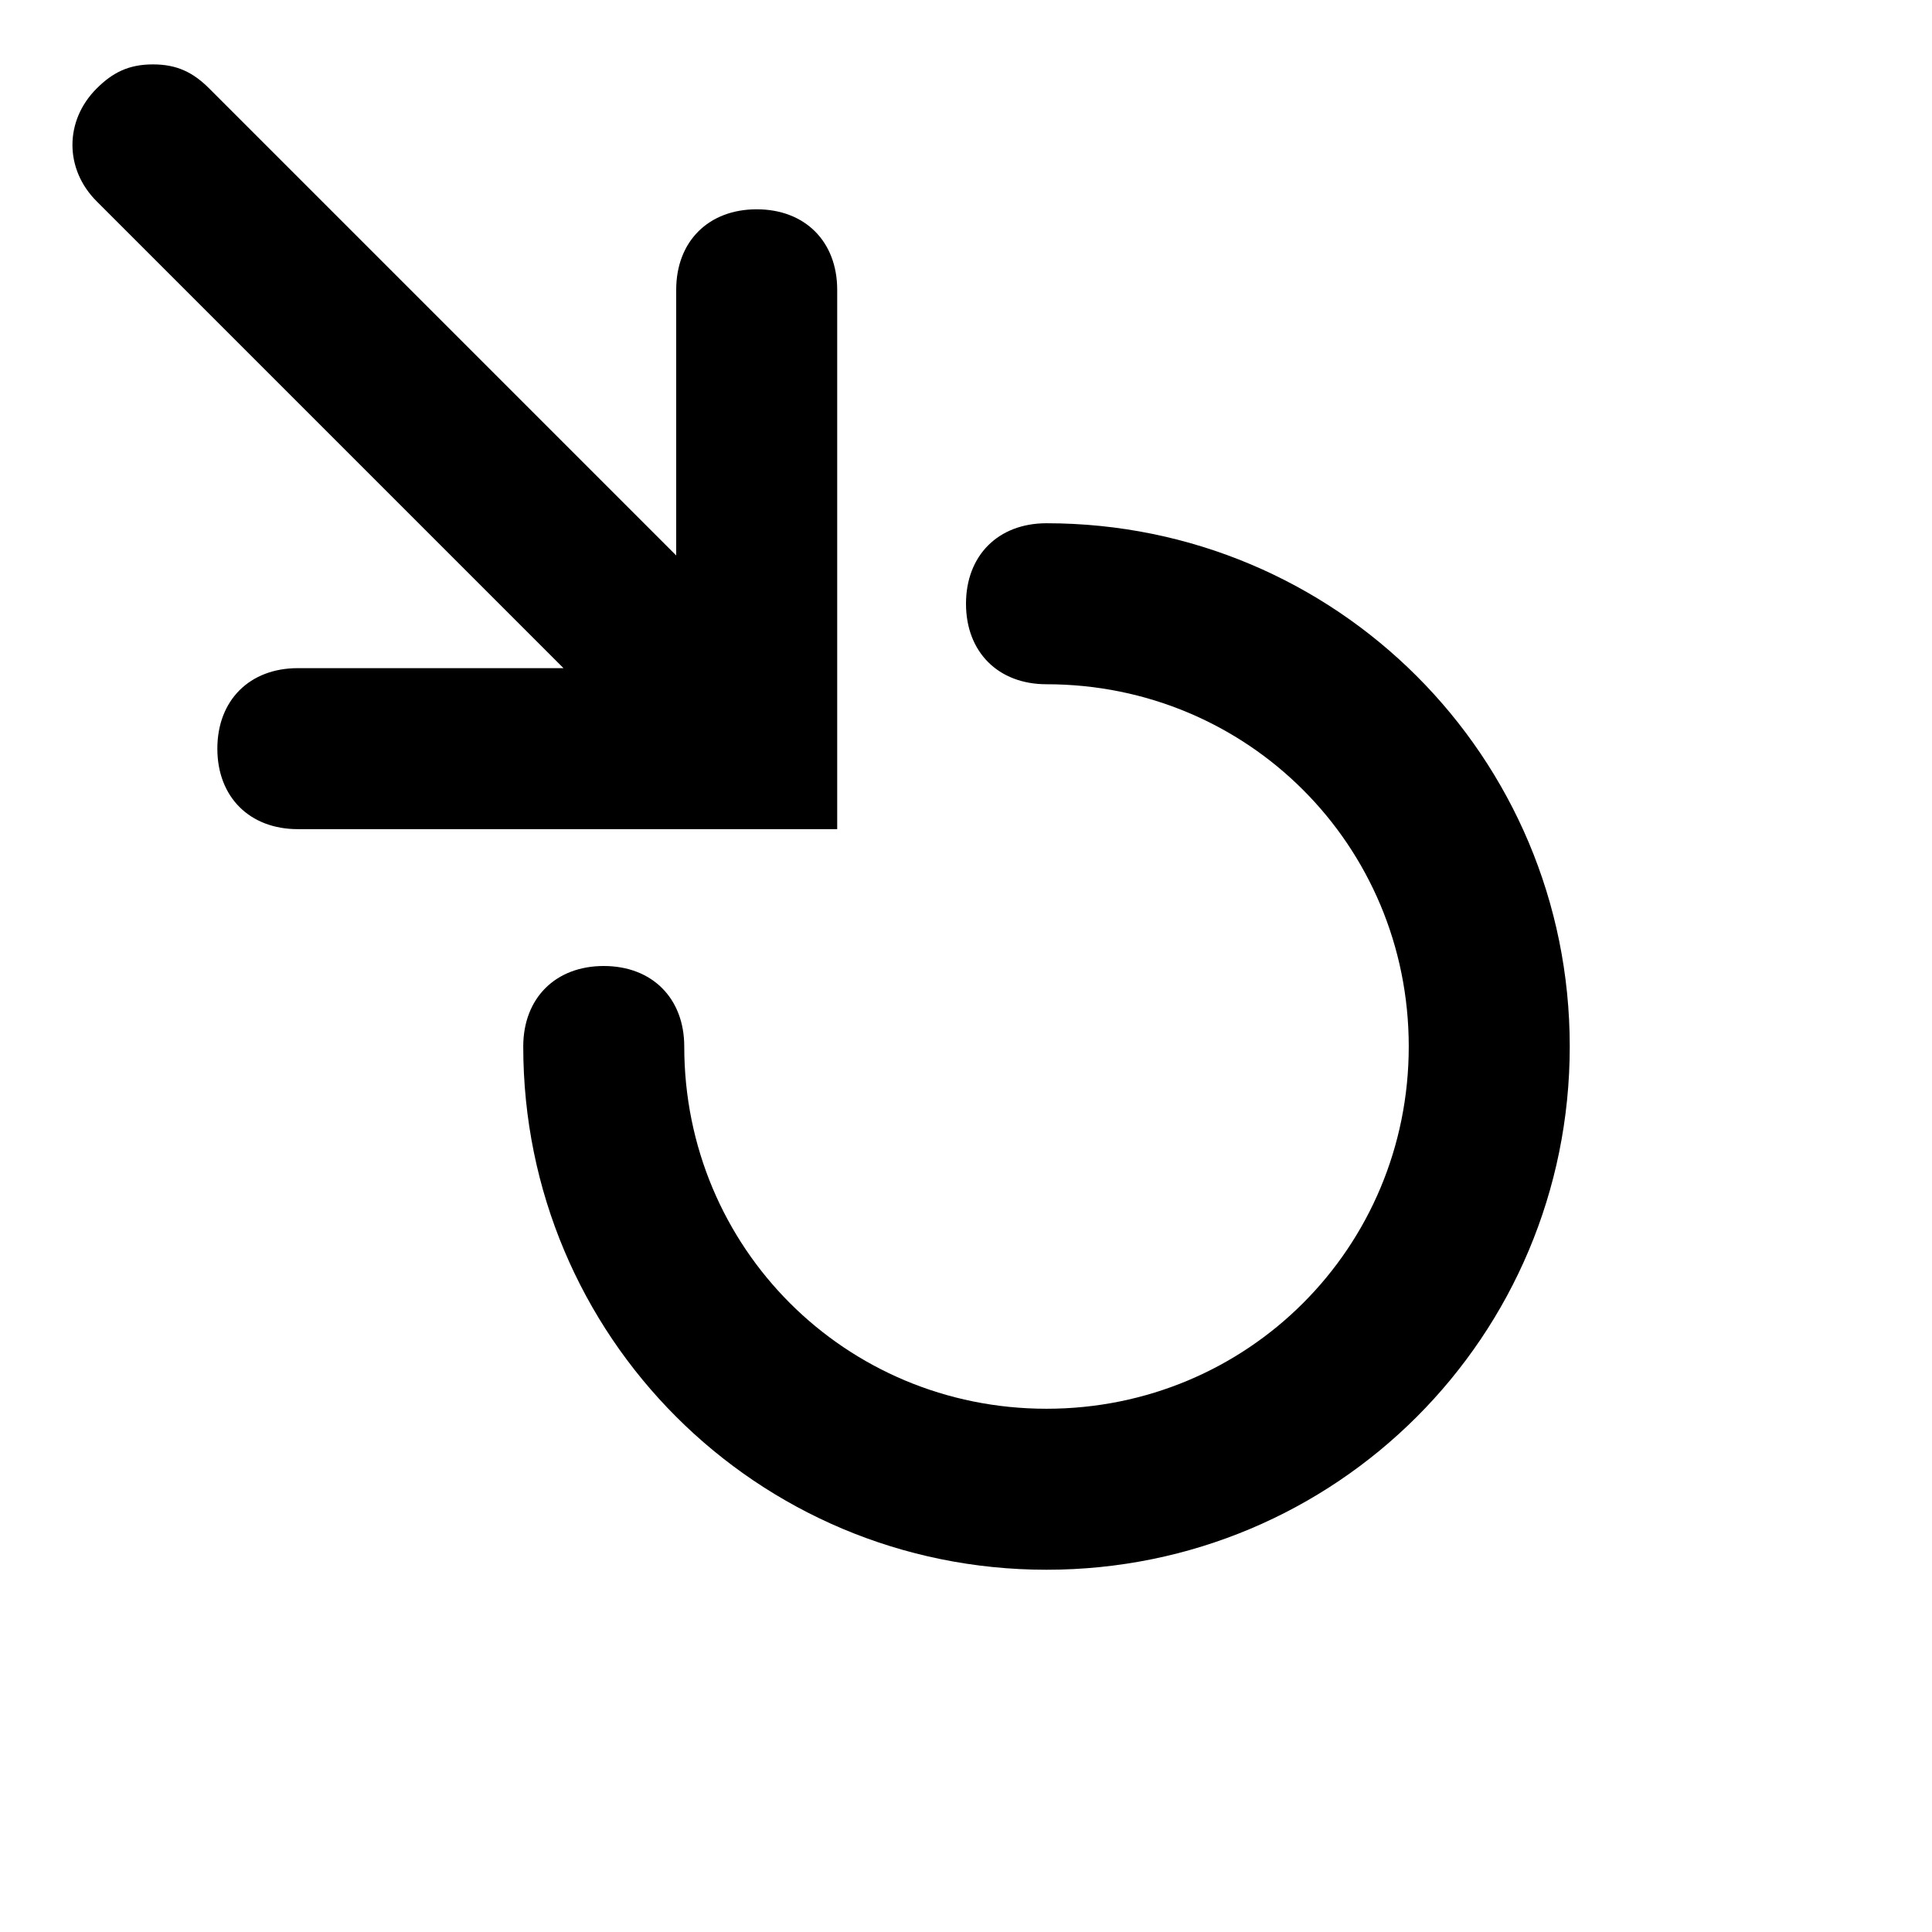
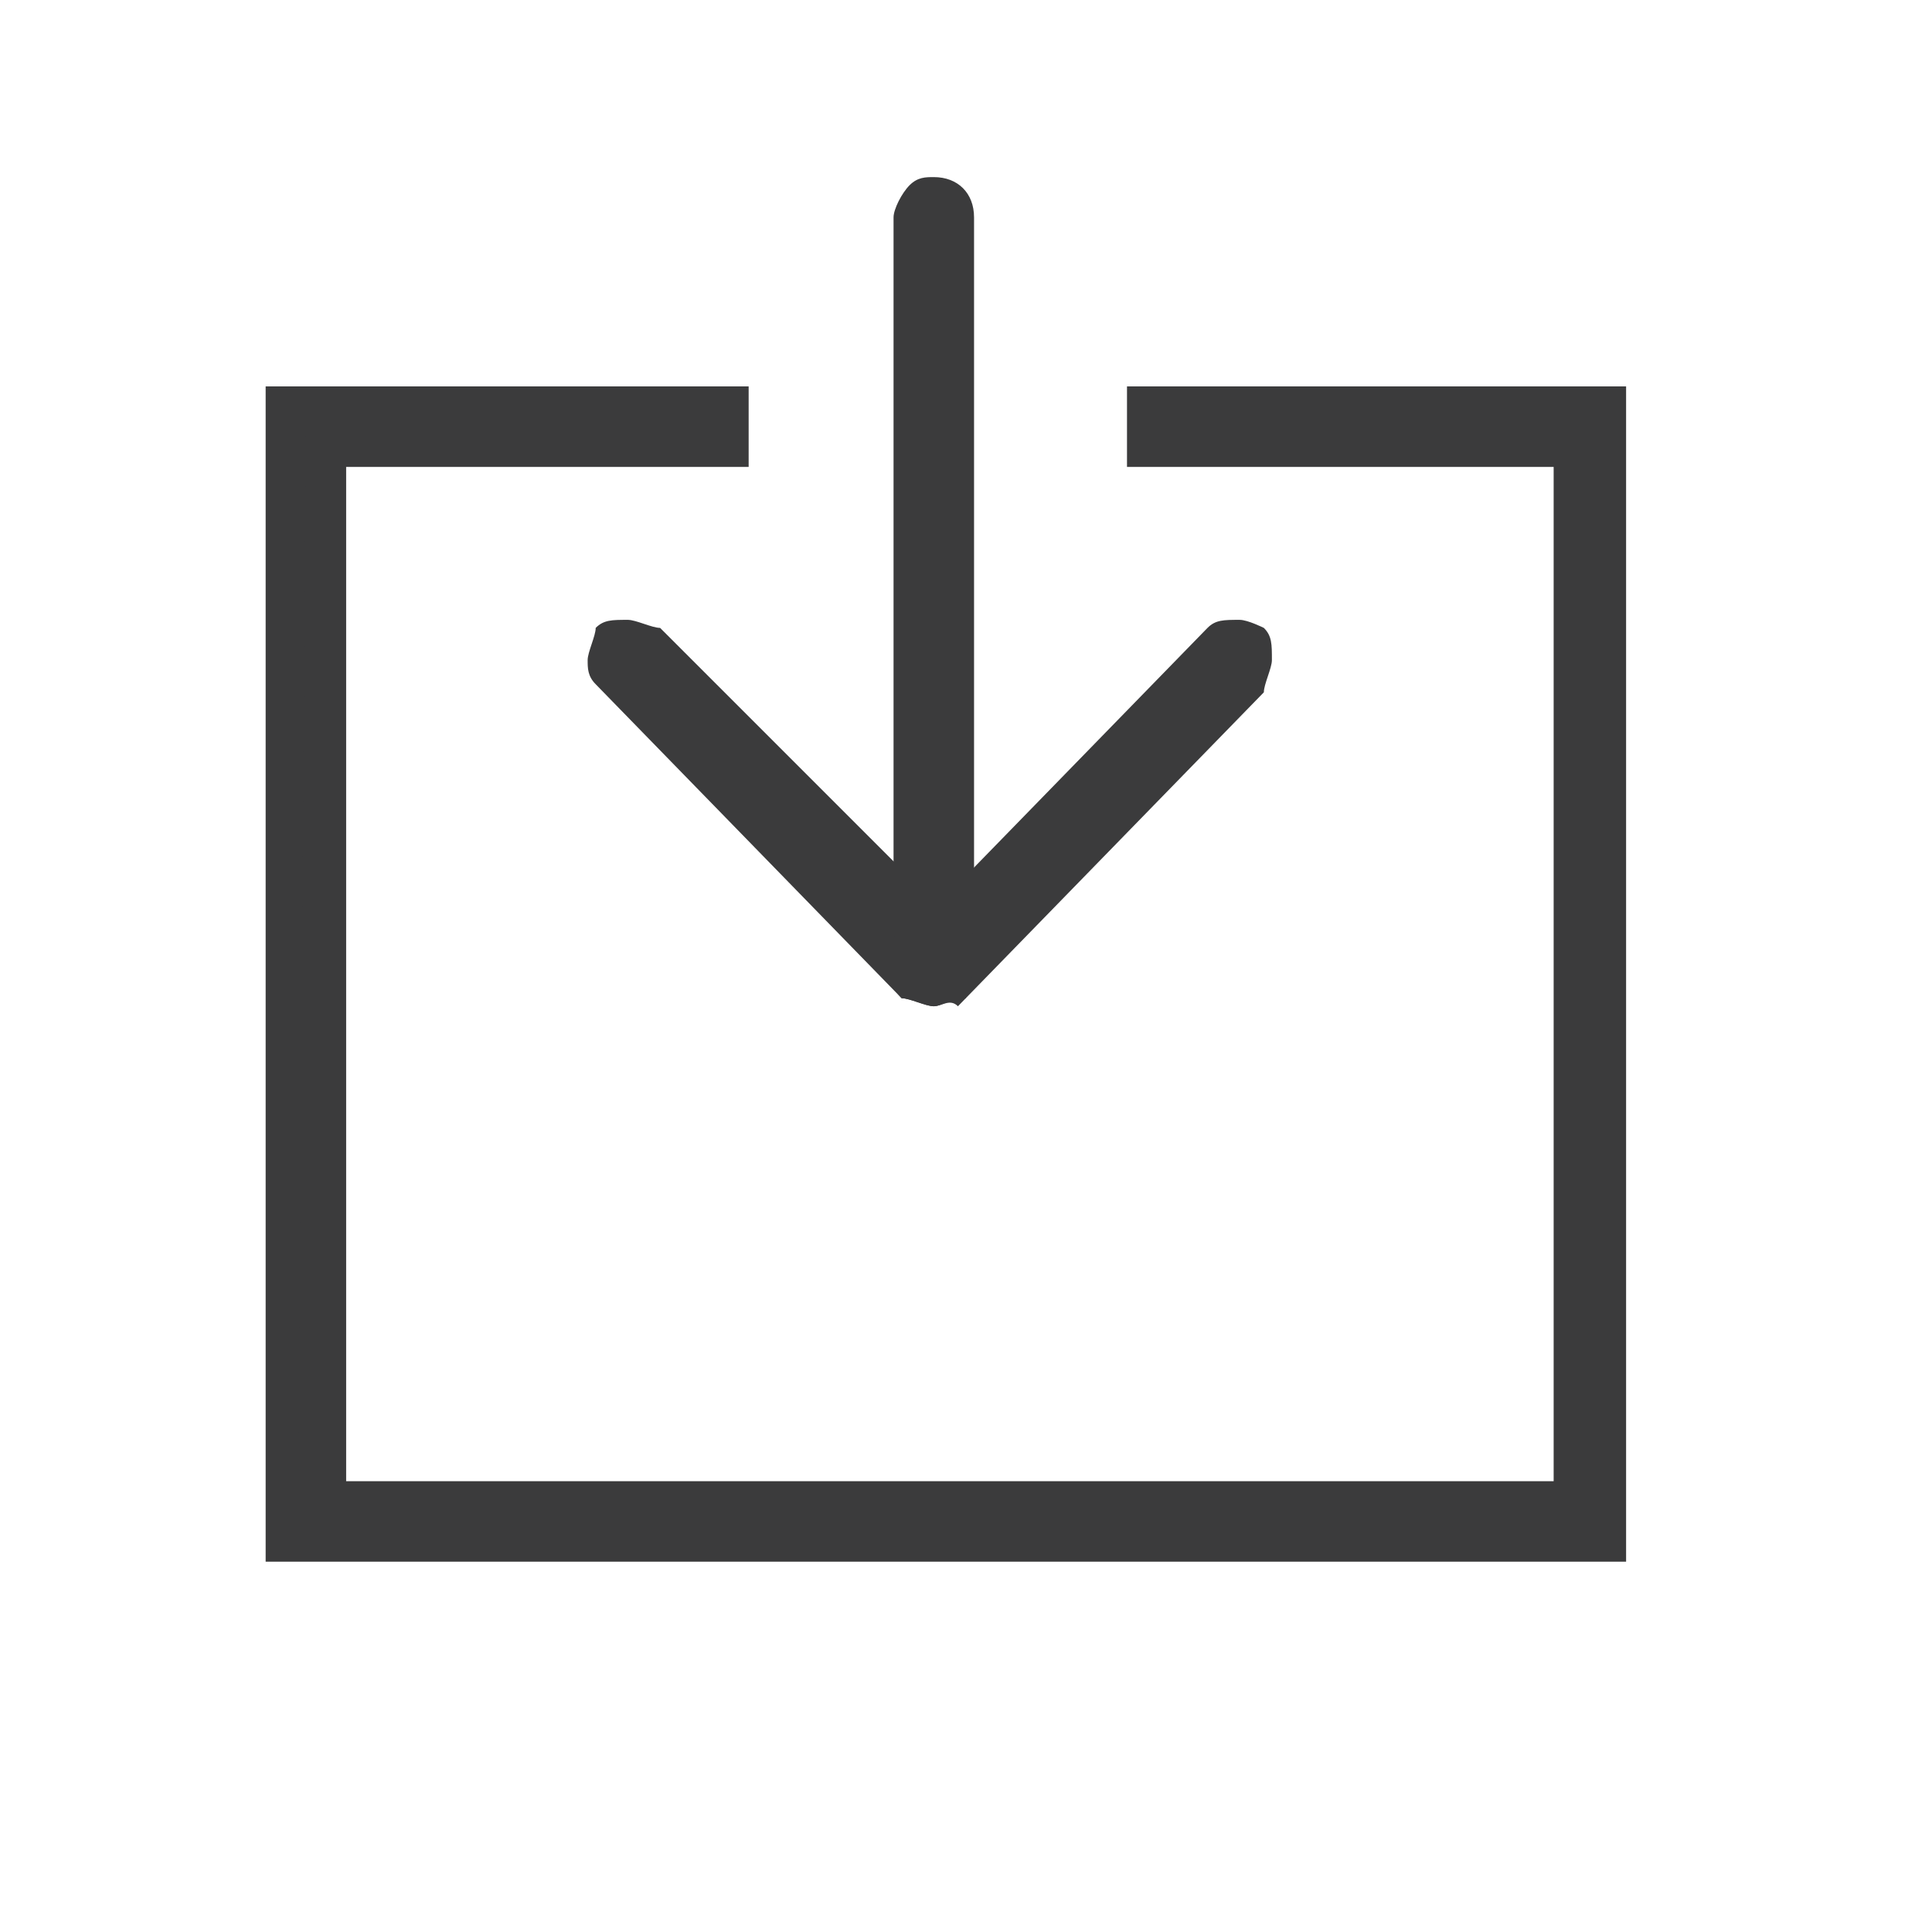
- <svg xmlns="http://www.w3.org/2000/svg" version="1.1" id="Ebene_1" x="0px" y="0px" viewBox="0 0 24 24" enable-background="new 0 0 24 24" xml:space="preserve">
-   <path d="M13,17.5c-2.5,0-4.5-2-4.5-4.5c0-0.6-0.4-1-1-1s-1,0.4-1,1c0,3.6,2.9,6.5,6.5,6.5s6.5-2.9,6.5-6.5S16.6,6.5,13,6.5  c-0.6,0-1,0.4-1,1s0.4,1,1,1c2.5,0,4.5,2,4.5,4.5S15.5,17.5,13,17.5z M3.7,10.3c-0.6,0-1-0.4-1-1s0.4-1,1-1H7L5.3,6.6L1.2,2.5  c-0.4-0.4-0.4-1,0-1.4c0.2-0.2,0.4-0.3,0.7-0.3s0.5,0.1,0.7,0.3l4.1,4.1l1.7,1.7V3.6c0-0.6,0.4-1,1-1s1,0.4,1,1v6.7L3.7,10.3" />
+ <svg xmlns="http://www.w3.org/2000/svg" version="1.1" id="Ebene_1" x="0px" y="0px" viewBox="0 0 24 24" style="enable-background:new 0 0 24 24;" xml:space="preserve">
+   <style type="text/css">
+ 	.st0{fill:#3B3B3C;}
+ </style>
+   <g>
+     <g>
+       <g>
+         <polygon class="st0" points="20,19.1 3.5,19.1 3.5,5 9,5 9,5.6 4,5.6 4,18.6 19.5,18.6 19.5,5.6 14.3,5.6 14.3,5 20,5    " />
+         <path class="st0" d="M20.2,19.4H3.3V4.8h6v1h-5v12.6h15V5.8H14v-1h6.2V19.4z M3.7,18.9h16V5.3h-5.3v0.1h5.2v13.5L3.7,18.9     L3.8,5.3h5V5.3H3.7V18.9z" />
+       </g>
+     </g>
+     <g>
+       <g>
+         <g>
+           <path class="st0" d="M11.6,12.3c-0.1,0-0.1,0-0.2-0.1c-0.1-0.1-0.1-0.3,0-0.4l3.8-3.9c0.1-0.1,0.3-0.1,0.4,0      c0.1,0.1,0.1,0.3,0,0.4l-3.8,3.9C11.7,12.2,11.6,12.3,11.6,12.3z" />
+           <path class="st0" d="M11.6,12.5c-0.1,0-0.3-0.1-0.4-0.1c-0.2-0.2-0.2-0.5,0-0.7L15,7.8c0.1-0.1,0.2-0.1,0.4-0.1c0,0,0,0,0,0      c0.1,0,0.3,0.1,0.3,0.1c0.1,0.1,0.1,0.2,0.1,0.4c0,0.1-0.1,0.3-0.1,0.4l-3.8,3.9C11.8,12.4,11.7,12.5,11.6,12.5z M15.4,8.1      L15.4,8.1C15.4,8.1,15.4,8.1,15.4,8.1L11.5,12c0,0,0,0,0,0c0,0,0,0,0,0L15.4,8.1C15.4,8.2,15.4,8.1,15.4,8.1      C15.4,8.1,15.4,8.1,15.4,8.1C15.4,8.1,15.4,8.1,15.4,8.1z" />
+         </g>
+       </g>
+       <g>
+         <g>
+           <path class="st0" d="M11.6,12.3c-0.1,0-0.1,0-0.2-0.1L7.6,8.4C7.5,8.2,7.5,8.1,7.6,8C7.7,7.9,7.9,7.9,8,8l3.8,3.8      c0.1,0.1,0.1,0.3,0,0.4C11.7,12.2,11.6,12.3,11.6,12.3z" />
+           <path class="st0" d="M11.6,12.5c-0.1,0-0.3-0.1-0.4-0.1L7.4,8.5C7.3,8.4,7.3,8.3,7.3,8.2c0-0.1,0.1-0.3,0.1-0.4      c0.1-0.1,0.2-0.1,0.4-0.1c0.1,0,0.3,0.1,0.4,0.1l3.8,3.8c0.1,0.1,0.1,0.2,0.1,0.4c0,0.1-0.1,0.3-0.1,0.4      C11.8,12.4,11.7,12.5,11.6,12.5z M7.8,8.1C7.8,8.1,7.8,8.1,7.8,8.1C7.7,8.2,7.7,8.2,7.8,8.1C7.7,8.2,7.7,8.2,7.8,8.1l3.8,3.9      c0,0,0,0,0,0c0,0,0,0,0,0c0,0,0,0,0,0L7.8,8.1C7.8,8.1,7.8,8.1,7.8,8.1L7.8,8.1z" />
+         </g>
+       </g>
+       <g>
+         <g>
+           <path class="st0" d="M11.6,11.8c-0.1,0-0.3-0.1-0.3-0.3l0-8.8c0-0.1,0.1-0.3,0.3-0.3c0.1,0,0.3,0.1,0.3,0.3l0,8.8      C11.8,11.7,11.7,11.8,11.6,11.8C11.6,11.8,11.6,11.8,11.6,11.8z" />
+           <path class="st0" d="M11.6,12L11.6,12c-0.3,0-0.5-0.2-0.5-0.5l0-8.8c0-0.1,0.1-0.3,0.2-0.4c0.1-0.1,0.2-0.1,0.3-0.1      c0.3,0,0.5,0.2,0.5,0.5l0,8.8c0,0.1-0.1,0.3-0.1,0.4C11.8,12,11.7,12,11.6,12z M11.5,2.7C11.5,2.7,11.5,2.7,11.5,2.7l0,8.9      c0,0,0,0,0,0h0c0,0,0,0,0,0c0,0,0,0,0,0L11.5,2.7C11.6,2.7,11.6,2.7,11.5,2.7L11.5,2.7z" />
+         </g>
+       </g>
+     </g>
+   </g>
</svg>
